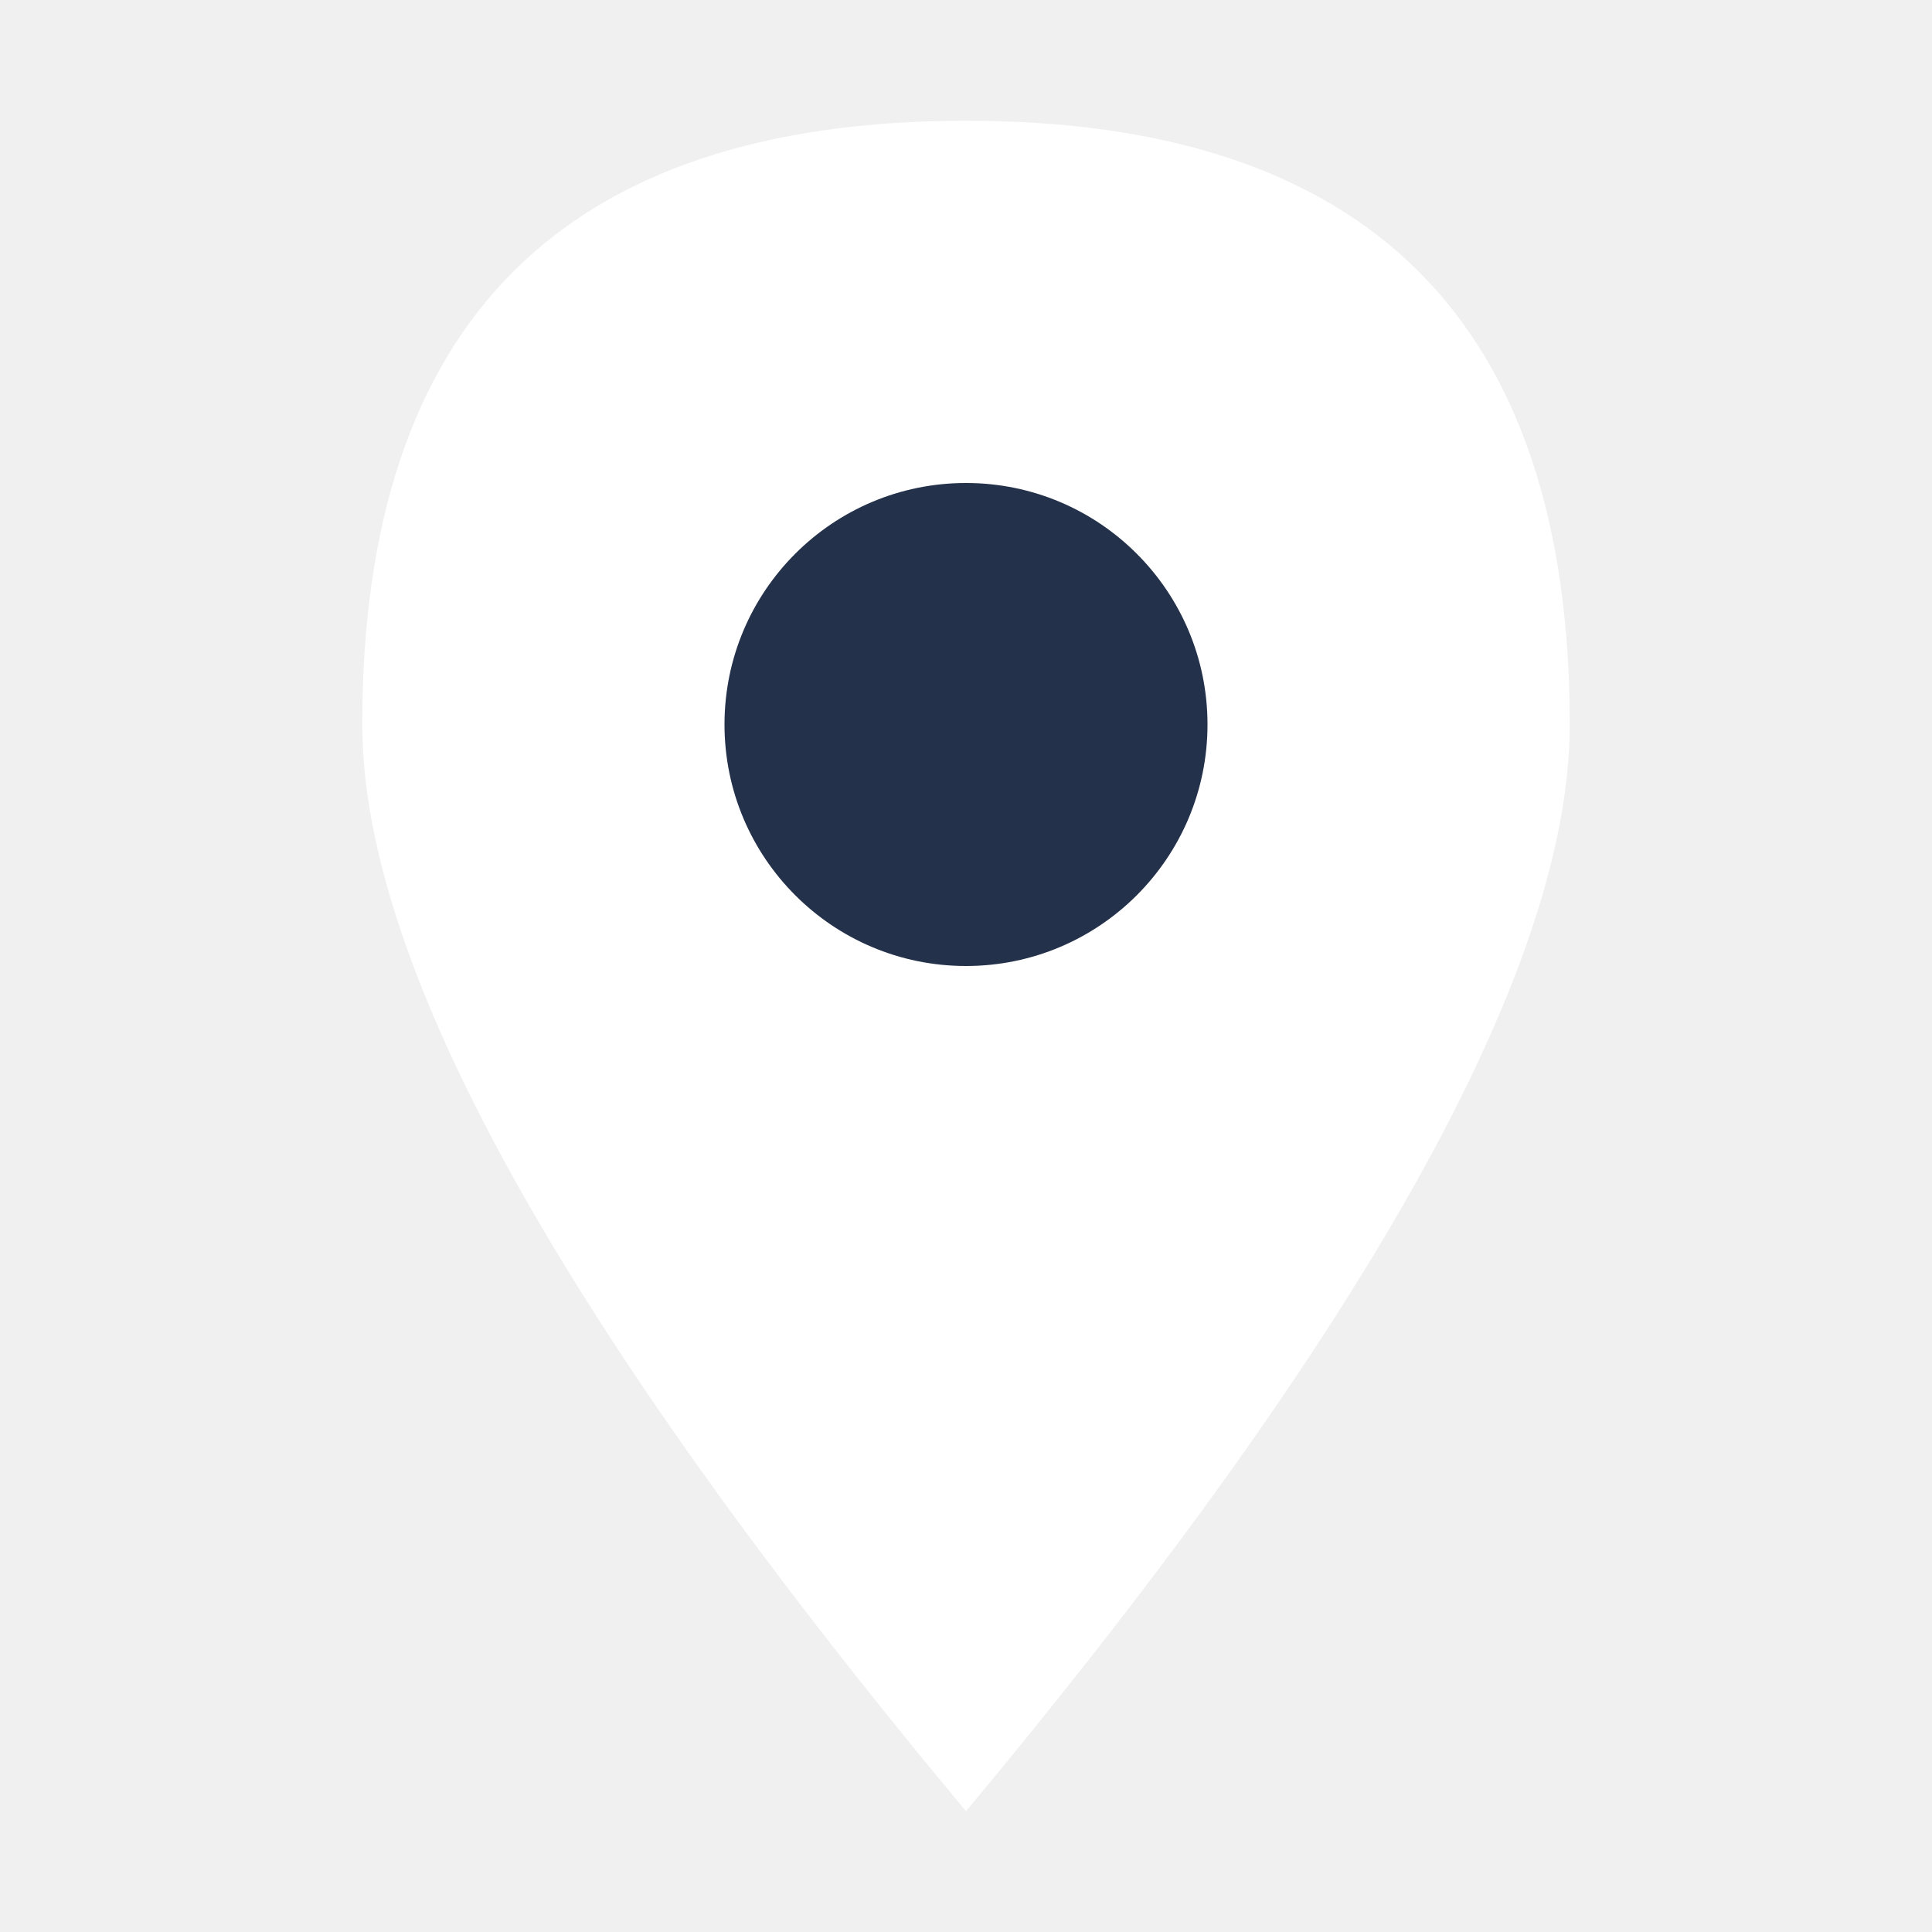
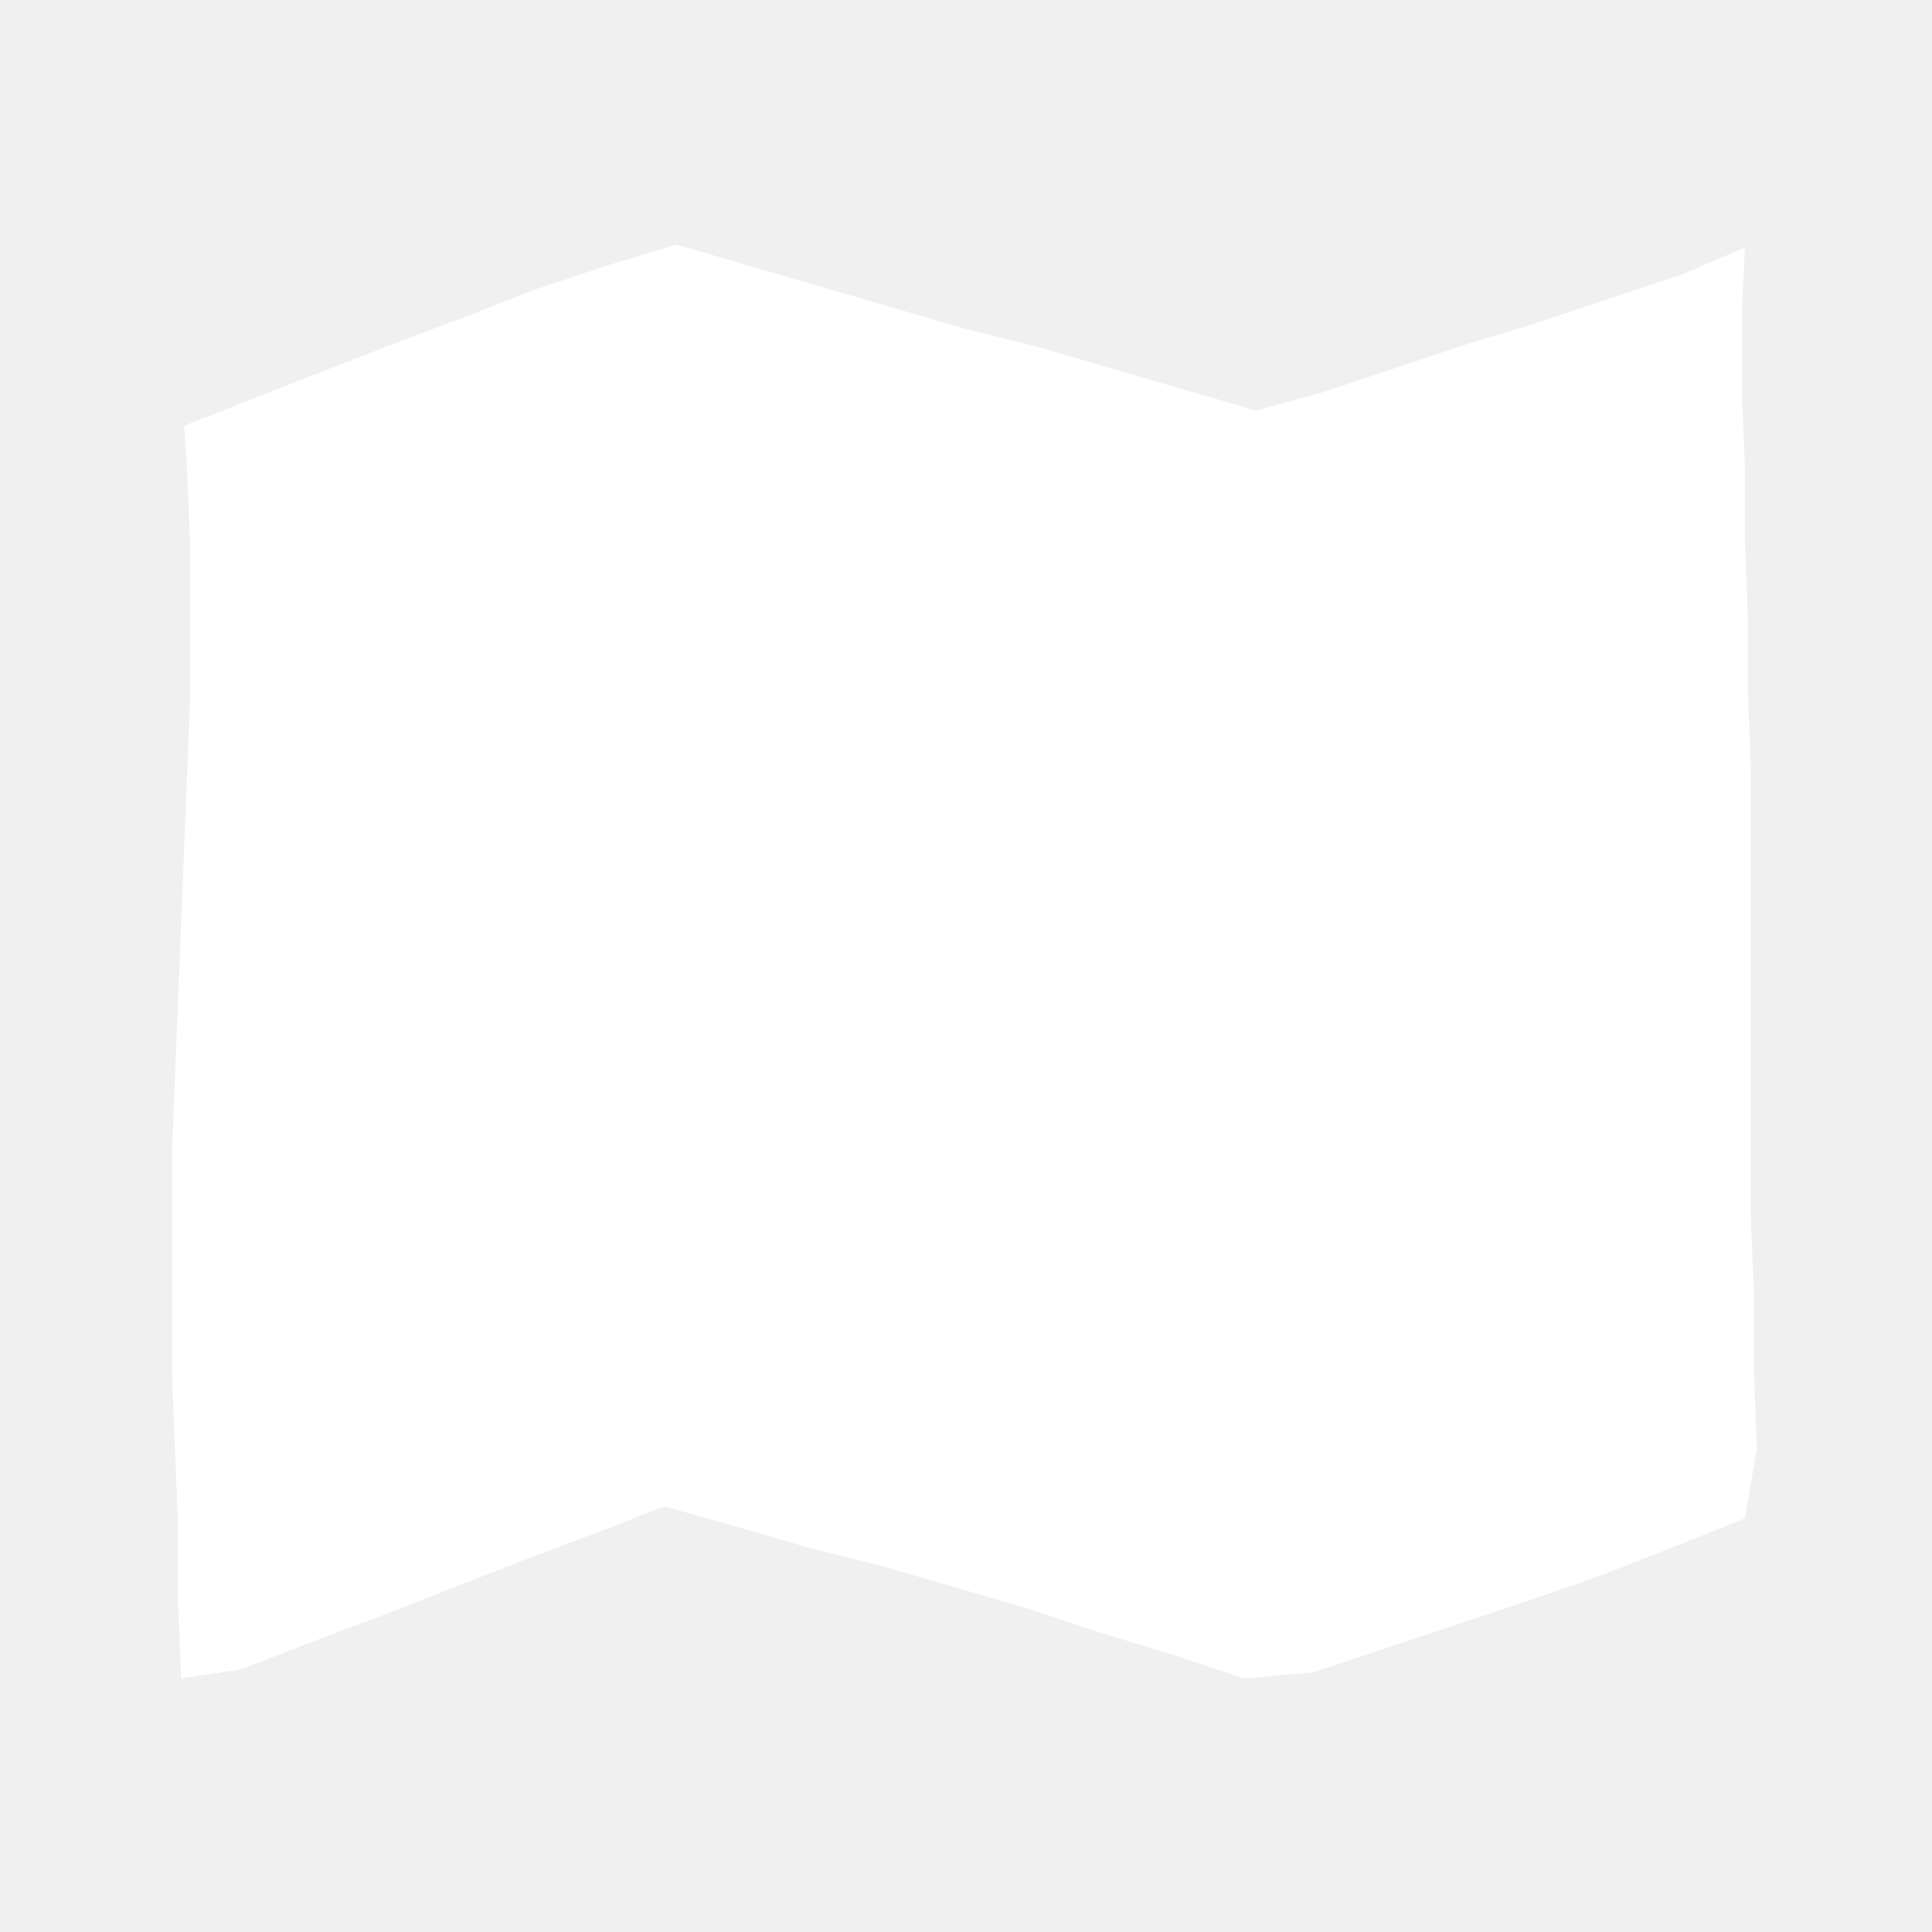
<svg xmlns="http://www.w3.org/2000/svg" width="64" height="64" viewBox="0 0 64 64">
-   <path d="M32 60 Q12 36 12 24 Q12 4 32 4 Q52 4 52 24 Q52 36 32 60 Z" fill="#ffffff" />
-   <circle cx="32" cy="24" r="8" fill="#24314a" />
+   <path d="M6.1 14.1 L8.4 13.2 L10.7 12.3 L13 11.4 L15.4 10.5 L17.7 9.6 L20.1 8.8 L22.4 8.1 L24.8 8.8 L27.2 9.5 L29.6 10.2 L32 10.9 L34.4 11.5 L36.8 12.2 L39.2 12.9 L41.6 13.6 L43.8 13 L46.2 12.2 L48.6 11.4 L50.9 10.7 L53.3 9.9 L55.7 9.1 L57.8 8.2 L57.7 10.4 L57.7 12.9 L57.8 15.4 L57.8 17.9 L57.9 20.4 L57.9 22.9 L58 25.4 L58 27.9 L58 30.4 L58 32.9 L58 35.4 L58 37.9 L58 40.4 L58.1 42.9 L58.1 45.4 L58.2 48 L57.8 50.3 L55.3 51.3 L53 52.2 L50.7 53 L48.3 53.8 L45.9 54.6 L43.5 55.4 L41.2 55.6 L38.8 54.8 L36.5 54.1 L34.1 53.3 L31.7 52.6 L29.3 51.9 L26.9 51.3 L24.5 50.6 L22 49.9 L19.7 50.8 L17.3 51.7 L15 52.6 L12.7 53.5 L10.3 54.4 L8 55.3 L6 55.6 L5.9 53.1 L5.9 50.6 L5.8 48.1 L5.7 45.6 L5.7 43.1 L5.7 40.6 L5.7 38.1 L5.8 35.6 L5.9 33.1 L6 30.6 L6.1 28.1 L6.2 25.6 L6.3 23.1 L6.3 20.6 L6.3 18.1 L6.2 15.6 Z" fill="#ffffff" fill-rule="nonzero" />
</svg>
